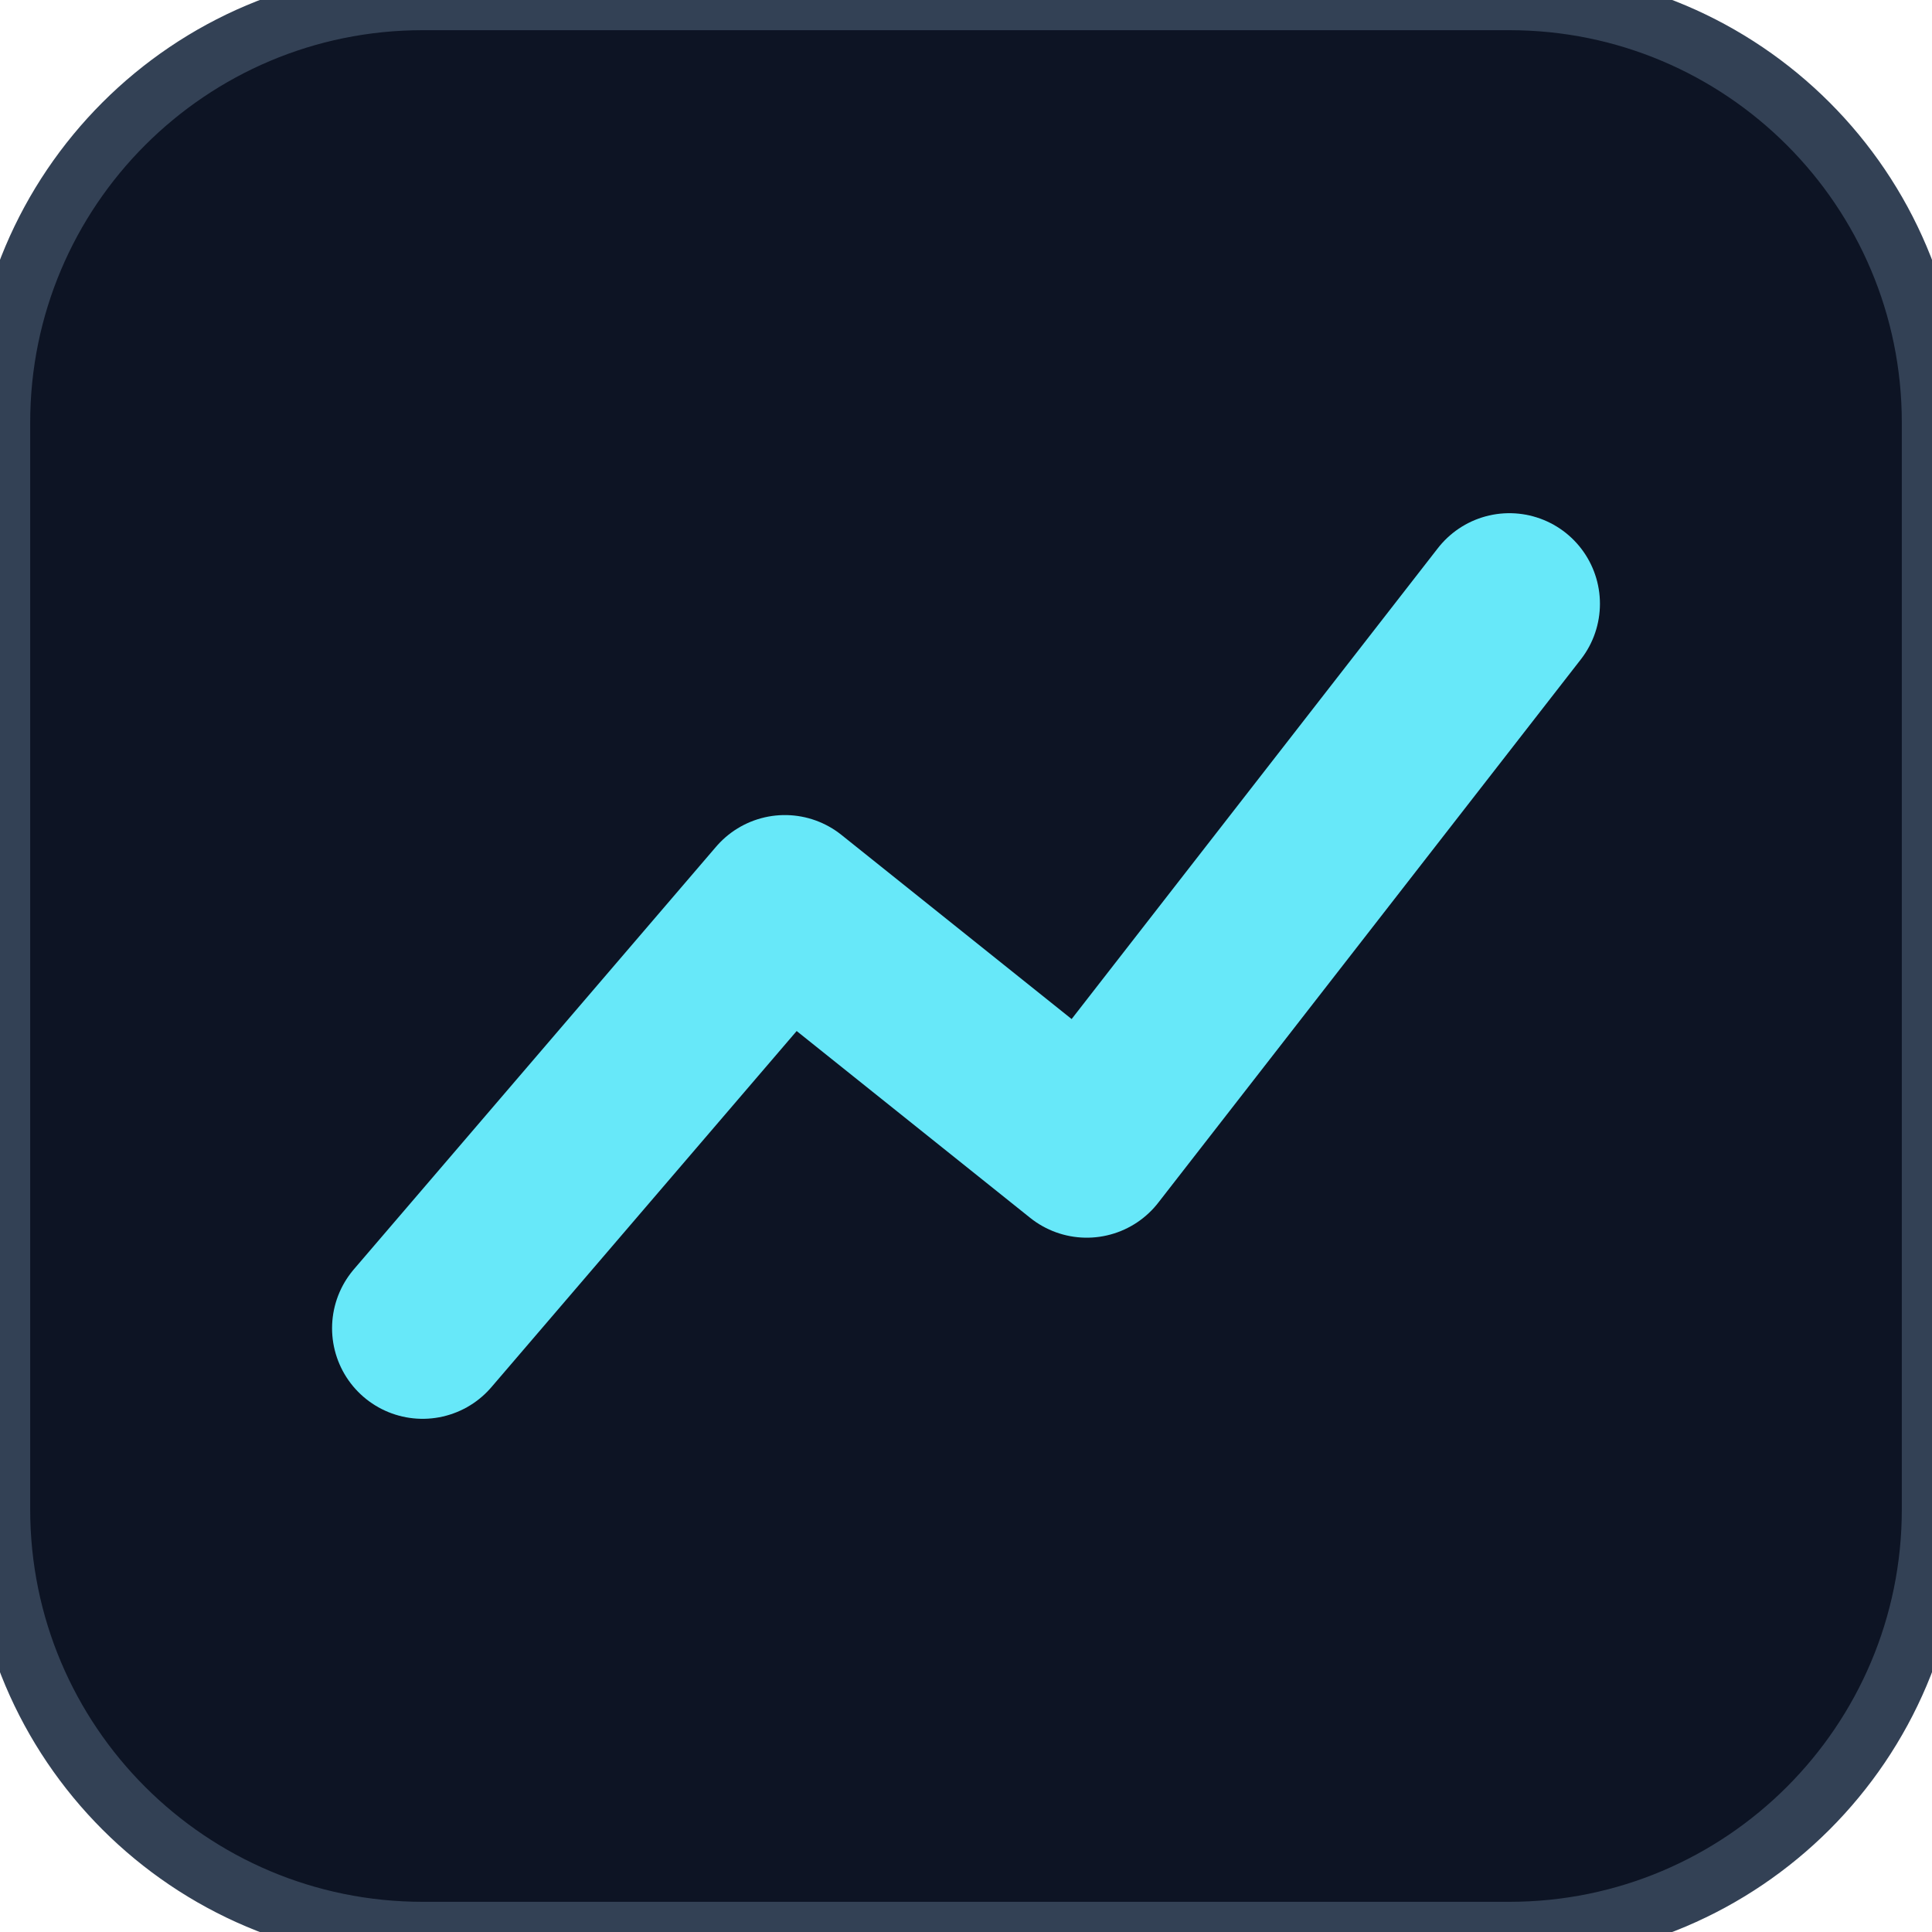
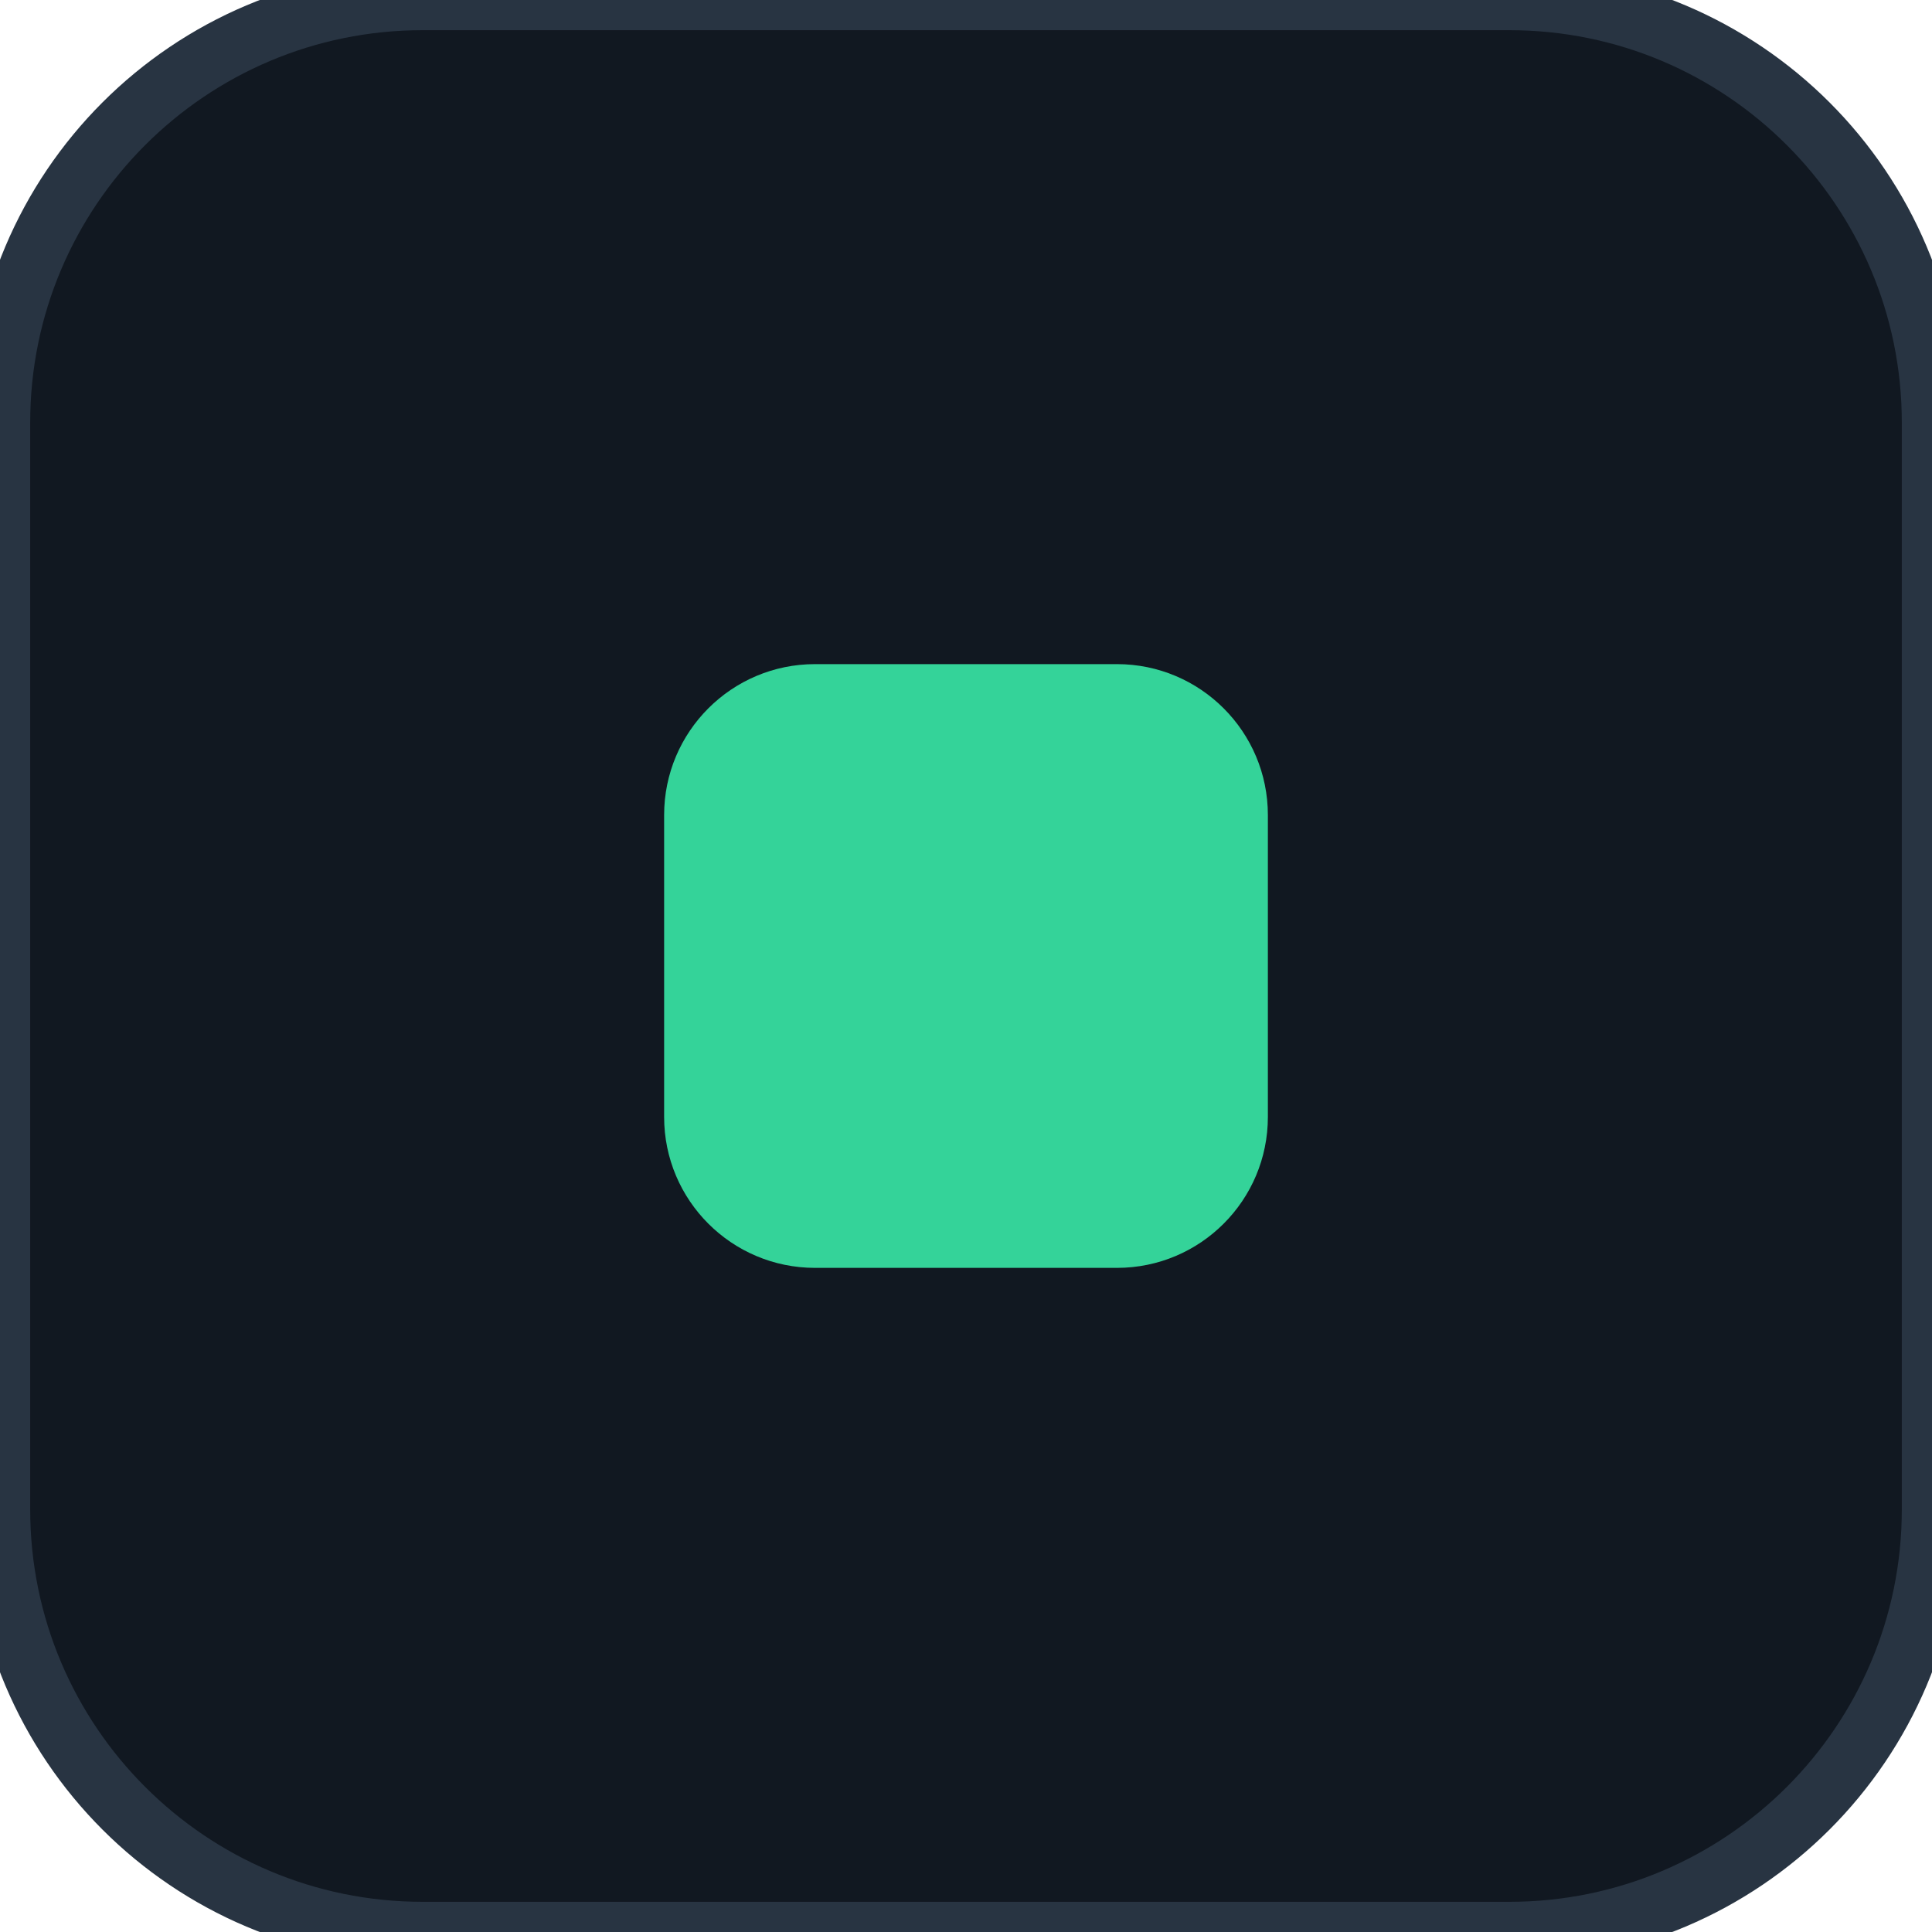
<svg xmlns="http://www.w3.org/2000/svg" viewBox="0 0 32 32">
-   <rect width="32" height="32" rx="7" fill="#0d1424" stroke="#334155" />
-   <path d="M7 22 L13 15 L18 19 L25 10" stroke="#67e8f9" stroke-width="3" fill="none" stroke-linecap="round" stroke-linejoin="round" />
+   <rect width="32" height="32" rx="7" fill="#111821" stroke="#283442" />
+   <rect x="11" y="11" width="10" height="10" rx="2.5" fill="#34D399" />
</svg>
